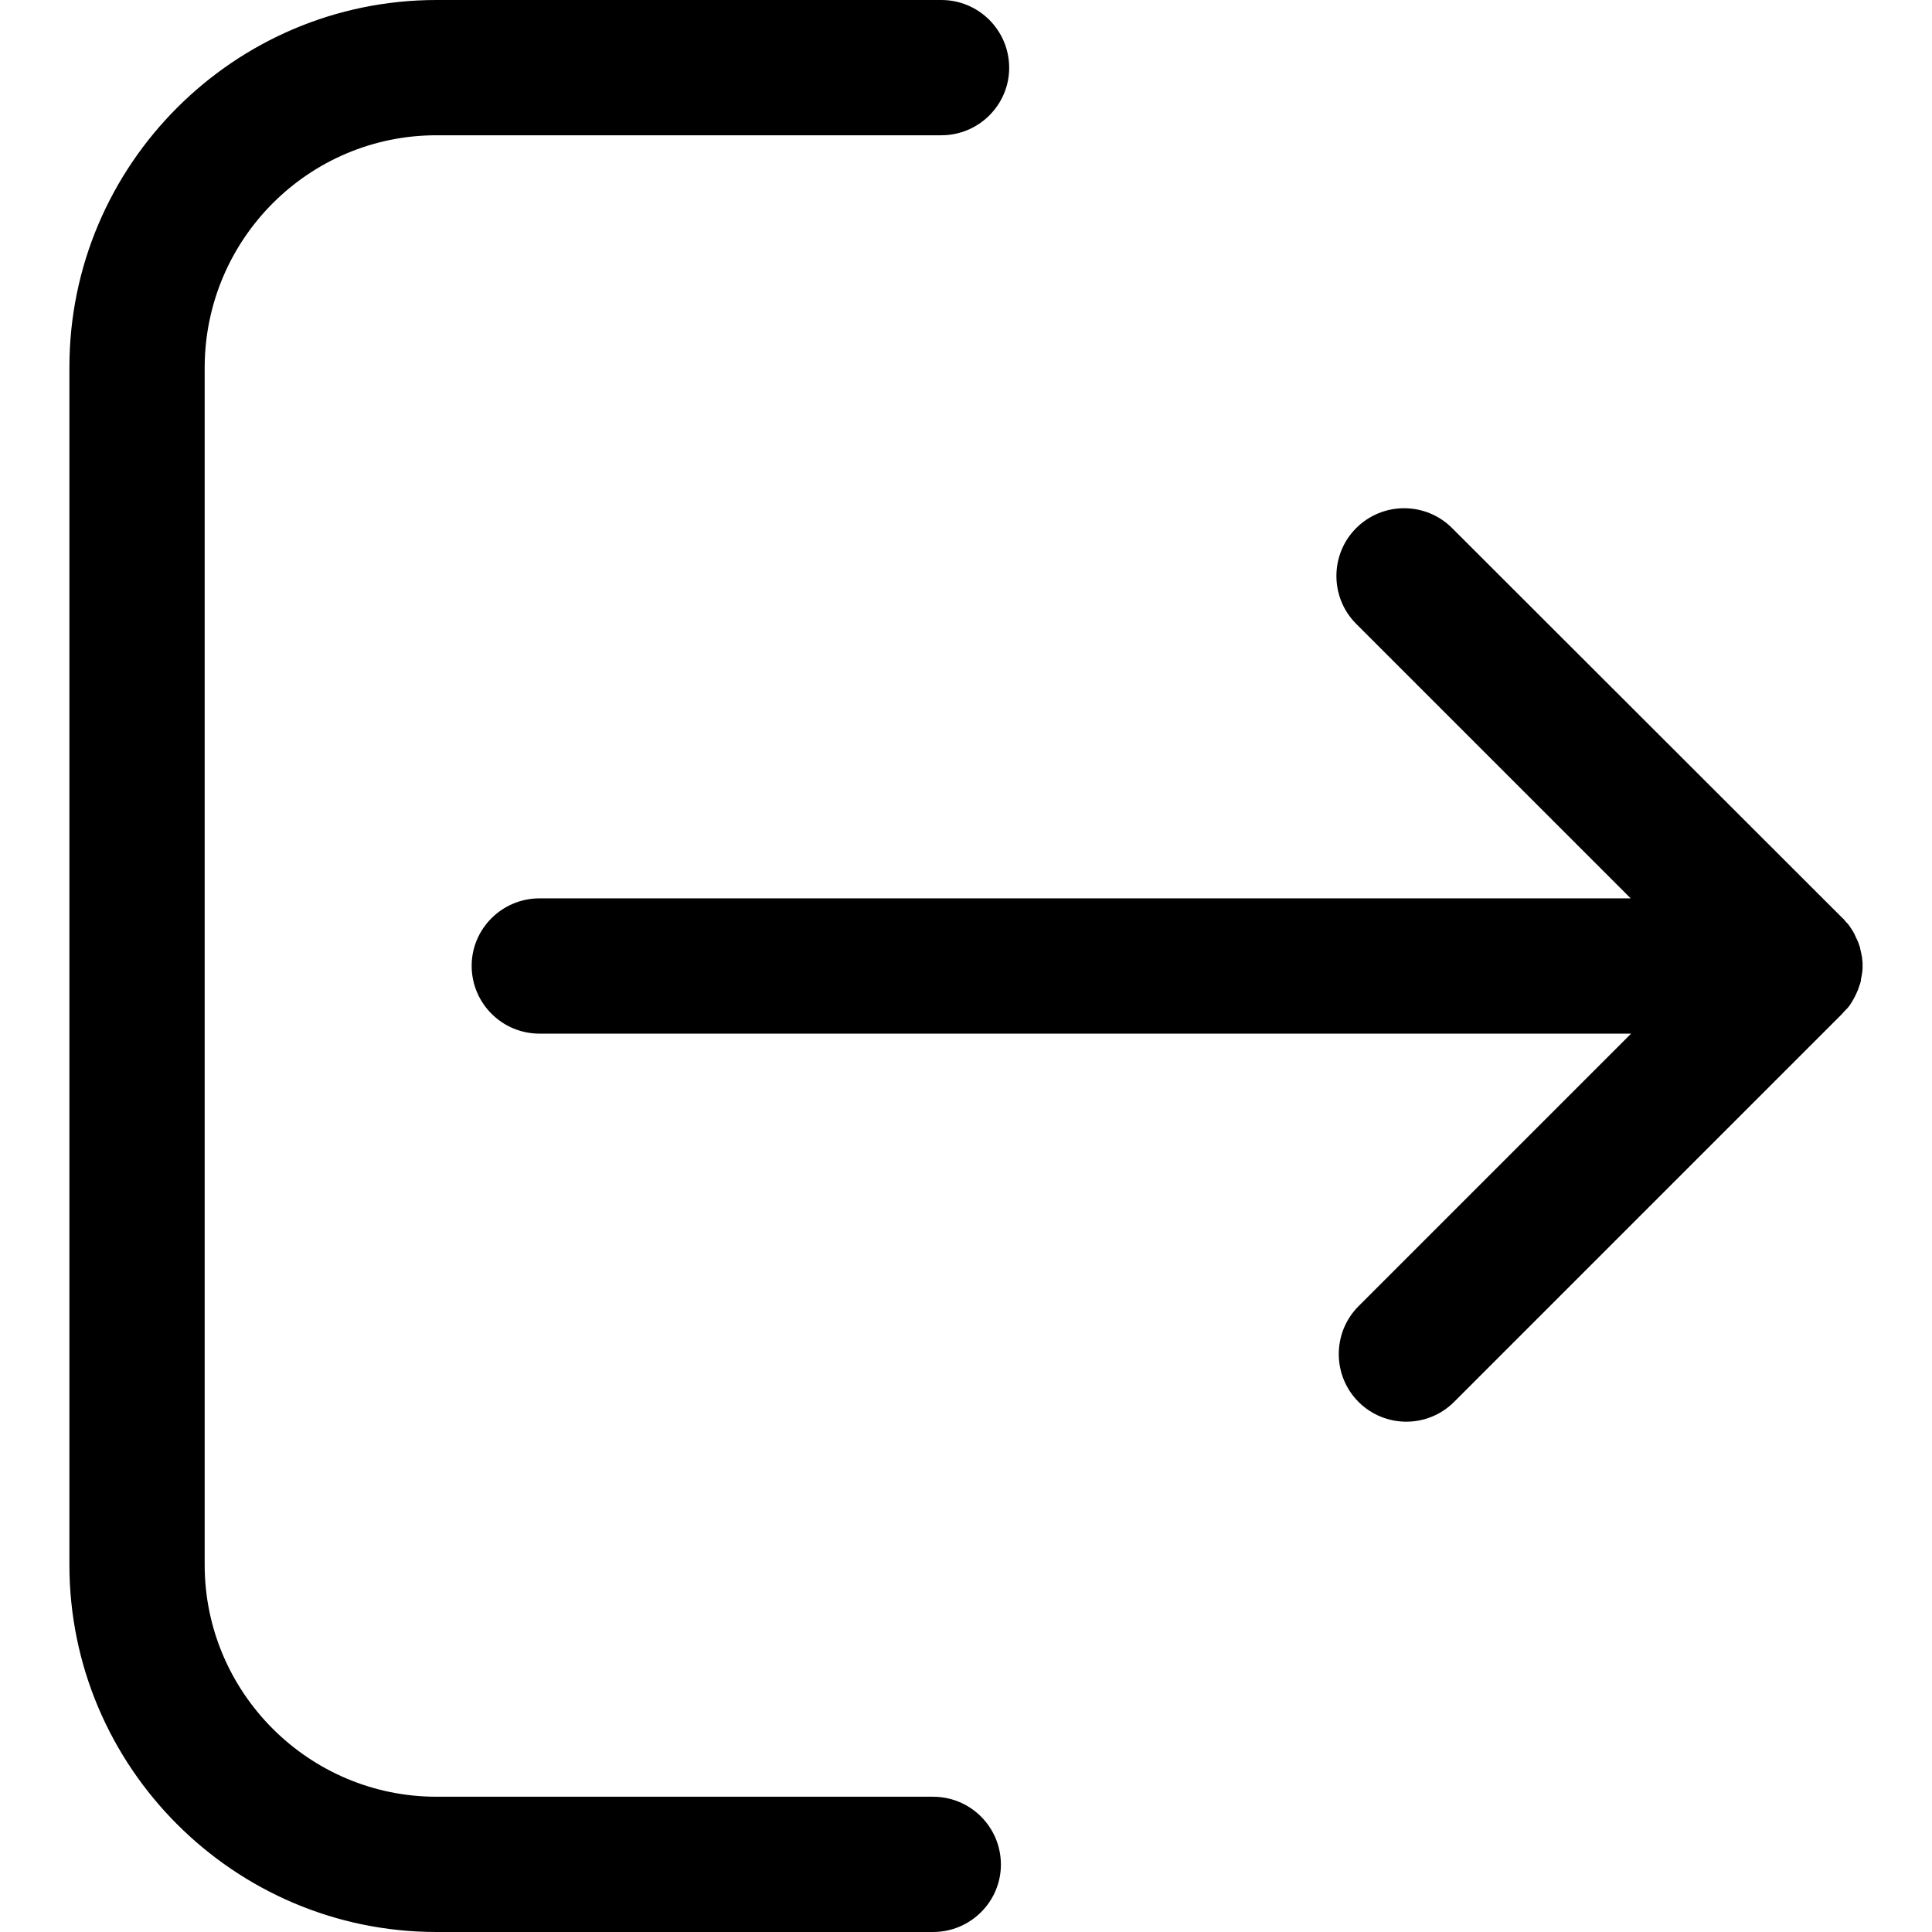
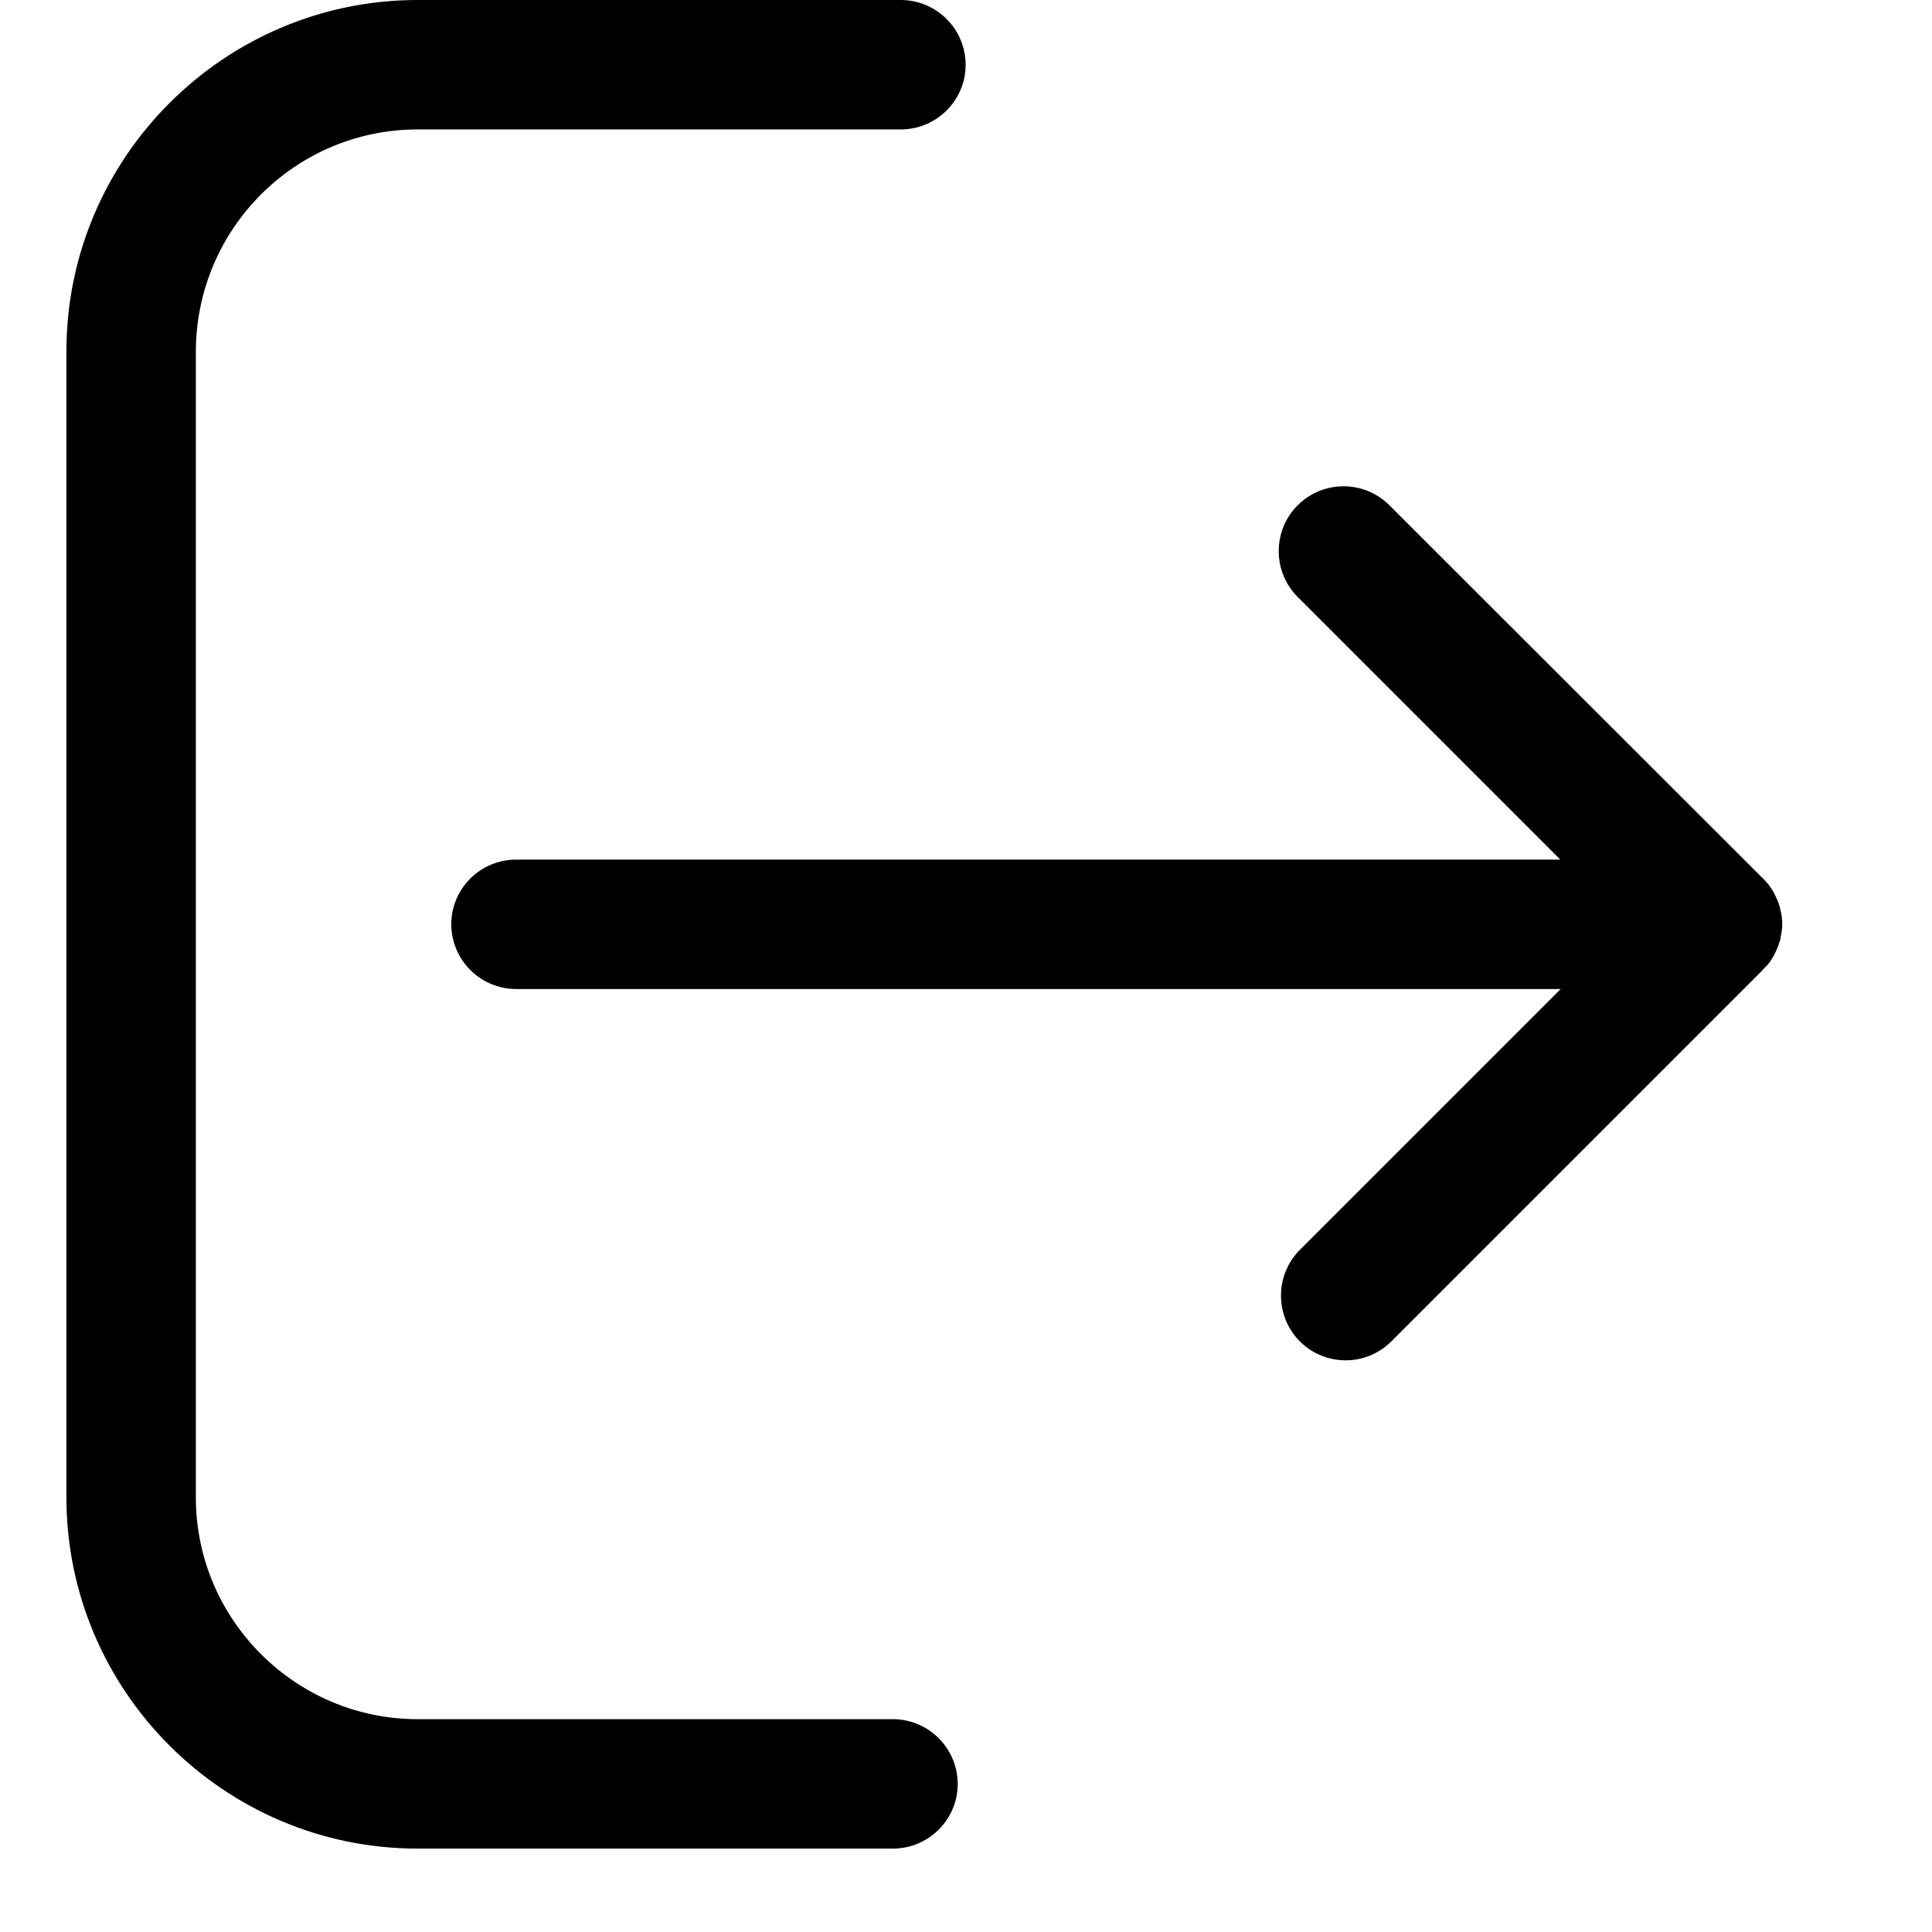
- <svg xmlns="http://www.w3.org/2000/svg" version="1.1" id="Capa_1" x="0px" y="0px" viewBox="0 0 489.9 489.9" style="enable-background:new 0 0 489.9 489.9;" xml:space="preserve">
-   <g>
-     <g>
-       <g>
-         <path d="M468.3,255.8c0.1-0.1,0.1-0.1,0.2-0.2c0.3-0.4,0.6-0.7,0.8-1.1c0.1-0.1,0.1-0.2,0.2-0.3c0.2-0.4,0.5-0.8,0.7-1.2     c0-0.1,0.1-0.2,0.1-0.2c0.2-0.4,0.4-0.8,0.6-1.3c0-0.1,0-0.1,0.1-0.2c0.2-0.4,0.3-0.9,0.5-1.4c0-0.1,0-0.2,0.1-0.2     c0.1-0.5,0.3-0.9,0.3-1.4c0-0.2,0-0.3,0.1-0.5c0.1-0.4,0.1-0.8,0.2-1.2c0.1-0.6,0.1-1.1,0.1-1.7c0-0.6,0-1.1-0.1-1.7     c0-0.4-0.1-0.8-0.2-1.2c0-0.2,0-0.3-0.1-0.5c-0.1-0.5-0.2-0.9-0.3-1.4c0-0.1,0-0.2-0.1-0.2c-0.1-0.5-0.3-0.9-0.5-1.4     c0-0.1,0-0.1-0.1-0.2c-0.2-0.4-0.4-0.9-0.6-1.3c0-0.1-0.1-0.2-0.1-0.2c-0.2-0.4-0.4-0.8-0.7-1.2c-0.1-0.1-0.1-0.2-0.2-0.3     c-0.3-0.4-0.5-0.8-0.8-1.1c-0.1-0.1-0.1-0.1-0.2-0.2c-0.4-0.4-0.7-0.9-1.2-1.3l-98.9-98.8c-6.7-6.7-17.6-6.7-24.3,0     c-6.7,6.7-6.7,17.6,0,24.3l69.6,69.6H136.8c-9.5,0-17.2,7.7-17.2,17.1c0,9.5,7.7,17.2,17.2,17.2h276.8l-69.1,69.1     c-6.7,6.7-6.7,17.6,0,24.3c3.3,3.3,7.7,5,12.1,5s8.8-1.7,12.1-5l98.3-98.3C467.5,256.6,467.9,256.2,468.3,255.8z" />
-         <path d="M110.7,34.3h128c9.5,0,17.2-7.7,17.2-17.1c0-9.5-7.7-17.2-17.2-17.2h-128C59.4,0,17.6,41.8,17.6,93.1v303.7     c0,51.3,41.8,93.1,93.1,93.1h125.9c9.5,0,17.2-7.7,17.2-17.1c0-9.5-7.7-17.2-17.2-17.2H110.7c-32.4,0-58.8-26.4-58.8-58.8V93.1     C52,60.6,78.3,34.3,110.7,34.3z" />
-       </g>
-     </g>
-     <g>
- 	</g>
-     <g>
- 	</g>
-     <g>
- 	</g>
-     <g>
- 	</g>
-     <g>
- 	</g>
-     <g>
- 	</g>
-     <g>
- 	</g>
-     <g>
- 	</g>
-     <g>
- 	</g>
-     <g>
- 	</g>
-     <g>
- 	</g>
-     <g>
- 	</g>
-     <g>
- 	</g>
-     <g>
- 	</g>
-     <g>
- 	</g>
-   </g>
-   <g>
- </g>
-   <g>
- </g>
-   <g>
- </g>
-   <g>
- </g>
-   <g>
- </g>
-   <g>
- </g>
-   <g>
- </g>
-   <g>
- </g>
-   <g>
- </g>
-   <g>
- </g>
-   <g>
- </g>
-   <g>
- </g>
-   <g>
- </g>
-   <g>
- </g>
-   <g>
- </g>
+ <svg xmlns="http://www.w3.org/2000/svg" width="40" height="40" x="0px" y="0px" viewBox="0 0 512 512">
+   <path d="M468.3,255.8c0.1-0.1,0.1-0.1,0.2-0.2c0.3-0.4,0.6-0.7,0.8-1.1c0.1-0.1,0.1-0.2,0.2-0.3c0.2-0.4,0.5-0.8,0.7-1.2   c0-0.1,0.1-0.2,0.1-0.2c0.2-0.4,0.4-0.8,0.6-1.3c0-0.1,0-0.1,0.1-0.2c0.2-0.4,0.3-0.9,0.5-1.4c0-0.1,0-0.2,0.1-0.2   c0.1-0.5,0.3-0.9,0.3-1.4c0-0.2,0-0.3,0.1-0.5c0.1-0.4,0.1-0.8,0.2-1.2c0.1-0.6,0.1-1.1,0.1-1.7c0-0.6,0-1.1-0.1-1.7   c0-0.4-0.1-0.8-0.2-1.2c0-0.2,0-0.3-0.1-0.5c-0.1-0.5-0.2-0.9-0.3-1.4c0-0.1,0-0.2-0.1-0.2c-0.1-0.5-0.3-0.9-0.5-1.4   c0-0.1,0-0.1-0.1-0.2c-0.2-0.4-0.4-0.9-0.6-1.3c0-0.1-0.1-0.2-0.1-0.2c-0.2-0.4-0.4-0.8-0.7-1.2c-0.1-0.1-0.1-0.2-0.2-0.3   c-0.3-0.4-0.5-0.8-0.8-1.1c-0.1-0.1-0.1-0.1-0.2-0.2c-0.4-0.4-0.7-0.9-1.2-1.3l-98.9-98.8c-6.7-6.7-17.6-6.7-24.3,0   c-6.7,6.7-6.7,17.6,0,24.3l69.6,69.6H136.8c-9.5,0-17.2,7.7-17.2,17.1c0,9.5,7.7,17.2,17.2,17.2h276.8l-69.1,69.1   c-6.7,6.7-6.7,17.6,0,24.3c3.3,3.3,7.7,5,12.1,5s8.8-1.7,12.1-5l98.3-98.3C467.5,256.6,467.9,256.2,468.3,255.8z" />
+   <path d="M110.7,34.3h128c9.5,0,17.2-7.7,17.2-17.1c0-9.5-7.7-17.2-17.2-17.2h-128C59.4,0,17.6,41.8,17.6,93.1v303.7   c0,51.3,41.8,93.1,93.1,93.1h125.9c9.5,0,17.2-7.7,17.2-17.1c0-9.5-7.7-17.2-17.2-17.2H110.7c-32.4,0-58.8-26.4-58.8-58.8V93.1   C52,60.6,78.3,34.3,110.7,34.3z" />
</svg>
